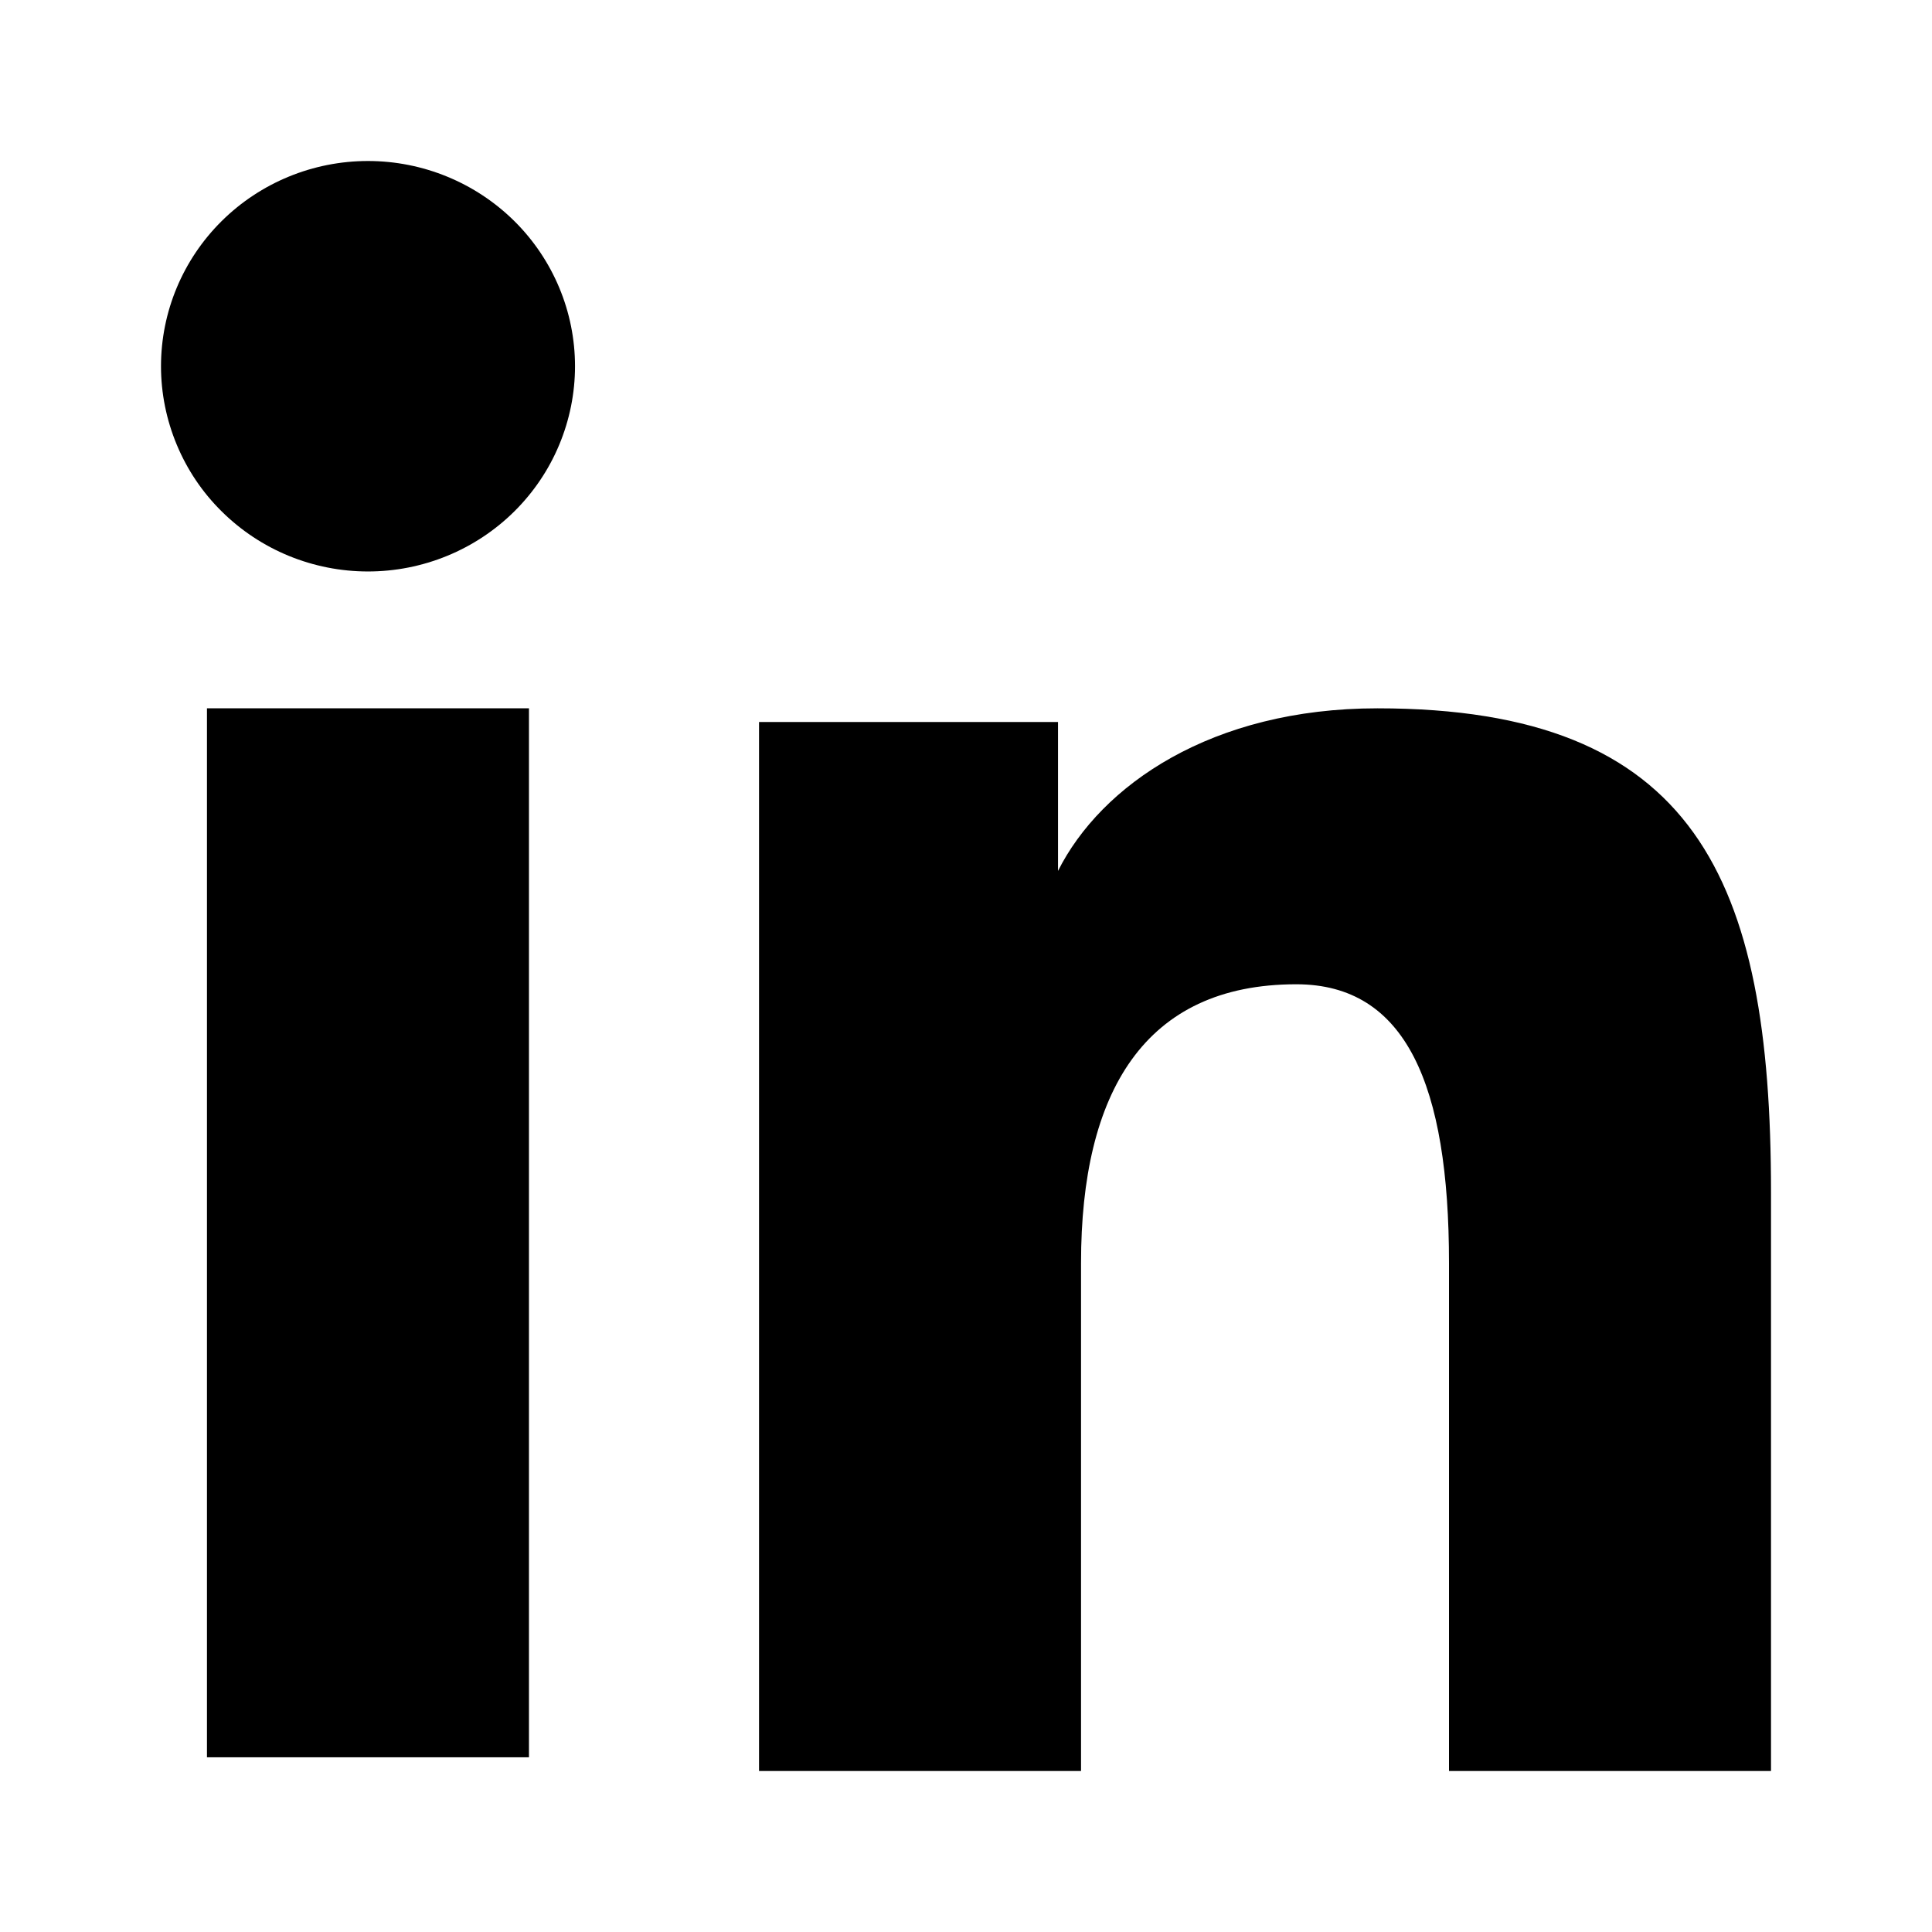
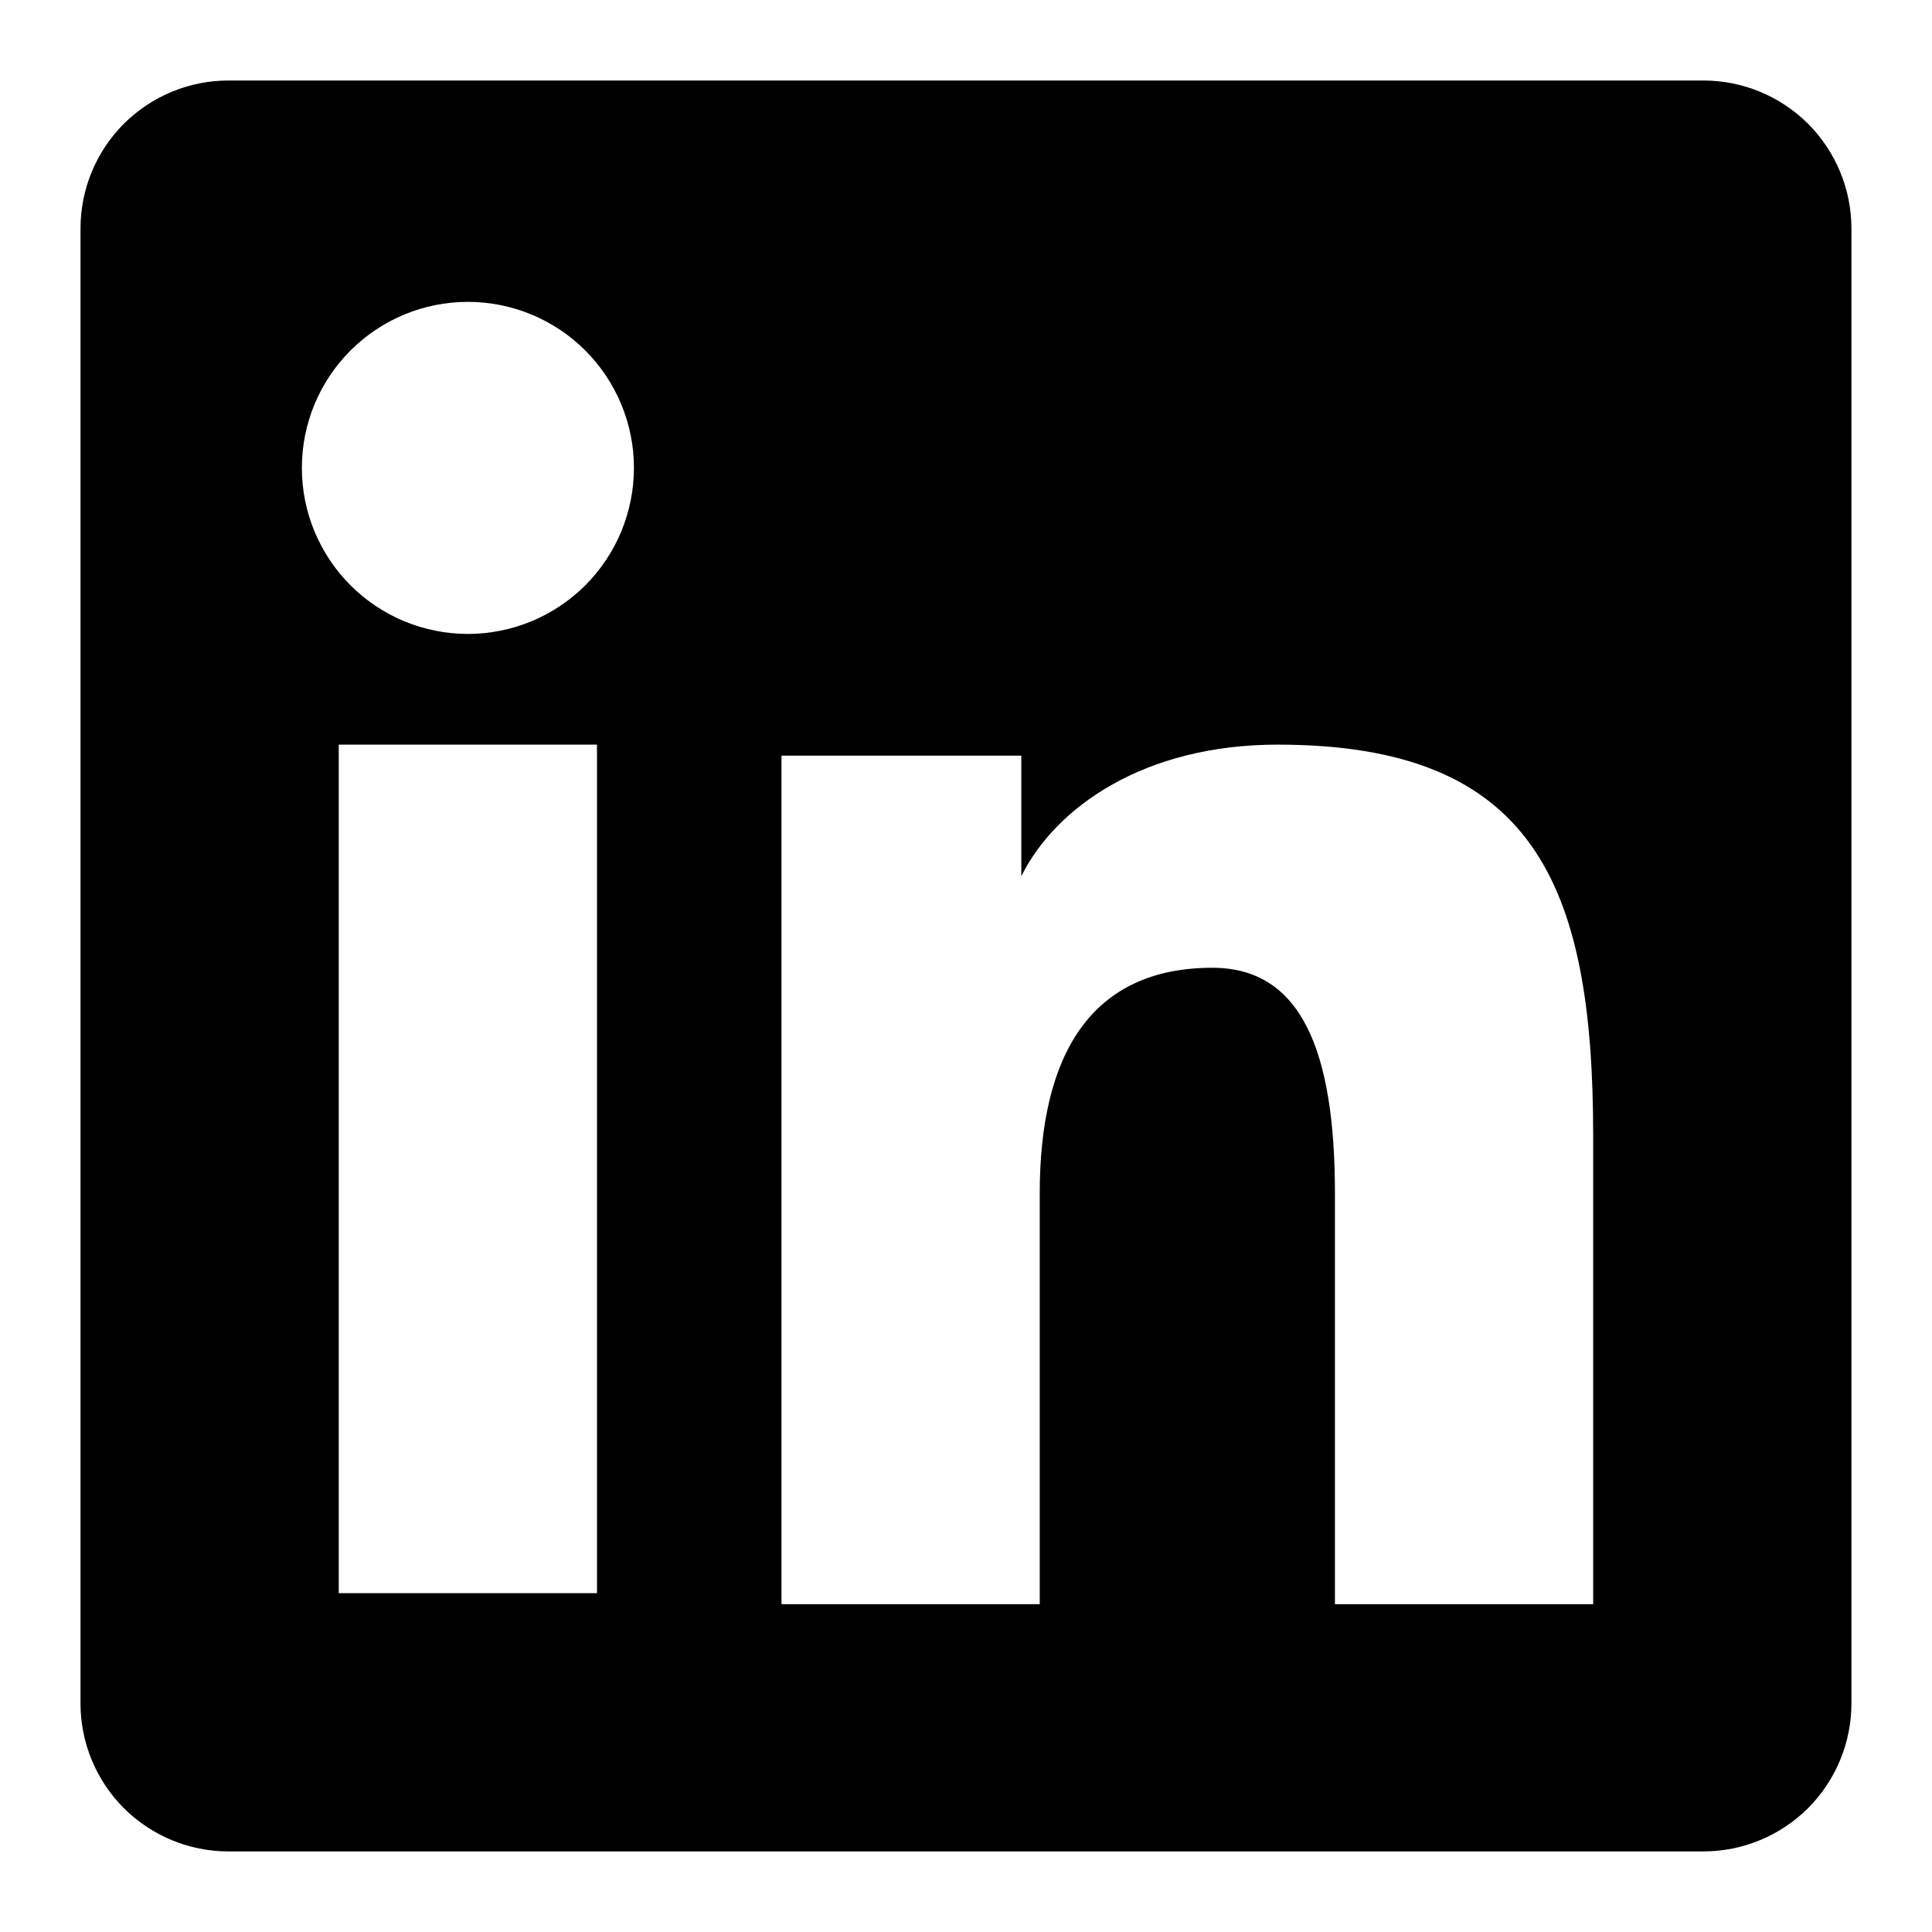
<svg xmlns="http://www.w3.org/2000/svg" width="24" height="24" viewBox="0 0 24 24" fill="none">
-   <path fill-rule="evenodd" clip-rule="evenodd" d="M9.429 8.969H13.143V10.819C13.678 9.755 15.05 8.799 17.111 8.799C21.062 8.799 22 10.917 22 14.803V22H18V15.688C18 13.475 17.465 12.227 16.103 12.227C14.214 12.227 13.429 13.572 13.429 15.688V22H9.429V8.969ZM2.571 21.83H6.571V8.799H2.571V21.83ZM7.143 4.55C7.143 4.884 7.076 5.216 6.947 5.525C6.818 5.835 6.628 6.116 6.39 6.352C6.151 6.589 5.867 6.777 5.555 6.905C5.243 7.033 4.909 7.099 4.571 7.099C4.234 7.099 3.899 7.033 3.587 6.905C3.275 6.777 2.992 6.589 2.753 6.352C2.514 6.116 2.325 5.835 2.196 5.525C2.067 5.216 2 4.884 2 4.55C2 3.873 2.271 3.225 2.753 2.747C3.235 2.269 3.889 2 4.571 2C5.253 2 5.907 2.269 6.39 2.747C6.872 3.225 7.143 3.873 7.143 4.55Z" fill="black" />
+   <path fill-rule="evenodd" clip-rule="evenodd" d="M1 2.838C1 2.35 1.194 1.883 1.538 1.538C1.883 1.194 2.35 1 2.838 1H21.161C21.402 1 21.642 1.048 21.864 1.14C22.087 1.232 22.29 1.368 22.461 1.538C22.631 1.709 22.767 1.912 22.859 2.135C22.951 2.357 22.999 2.596 22.999 2.838V21.161C22.999 21.402 22.951 21.642 22.859 21.864C22.767 22.087 22.631 22.29 22.461 22.461C22.29 22.631 22.087 22.767 21.864 22.859C21.642 22.951 21.402 22.999 21.161 22.999H2.838C2.35 22.999 1.883 22.805 1.538 22.461C1.194 22.116 1 21.649 1 21.161V2.838ZM9.708 9.387H12.687V10.884C13.116 10.023 14.217 9.25 15.87 9.25C19.039 9.25 19.791 10.963 19.791 14.106V19.928H16.583V14.822C16.583 13.032 16.153 12.022 15.061 12.022C13.546 12.022 12.916 13.111 12.916 14.822V19.928H9.708V9.387ZM4.208 19.791H7.416V9.25H4.208V19.791ZM7.875 5.812C7.875 6.083 7.821 6.351 7.718 6.602C7.614 6.852 7.462 7.079 7.271 7.271C7.079 7.462 6.852 7.614 6.602 7.718C6.351 7.821 6.083 7.875 5.812 7.875C5.541 7.875 5.273 7.821 5.023 7.718C4.773 7.614 4.545 7.462 4.354 7.271C4.162 7.079 4.011 6.852 3.907 6.602C3.803 6.351 3.75 6.083 3.75 5.812C3.75 5.265 3.967 4.741 4.354 4.354C4.741 3.967 5.265 3.75 5.812 3.75C6.359 3.75 6.884 3.967 7.271 4.354C7.657 4.741 7.875 5.265 7.875 5.812Z" fill="black" />
</svg>
